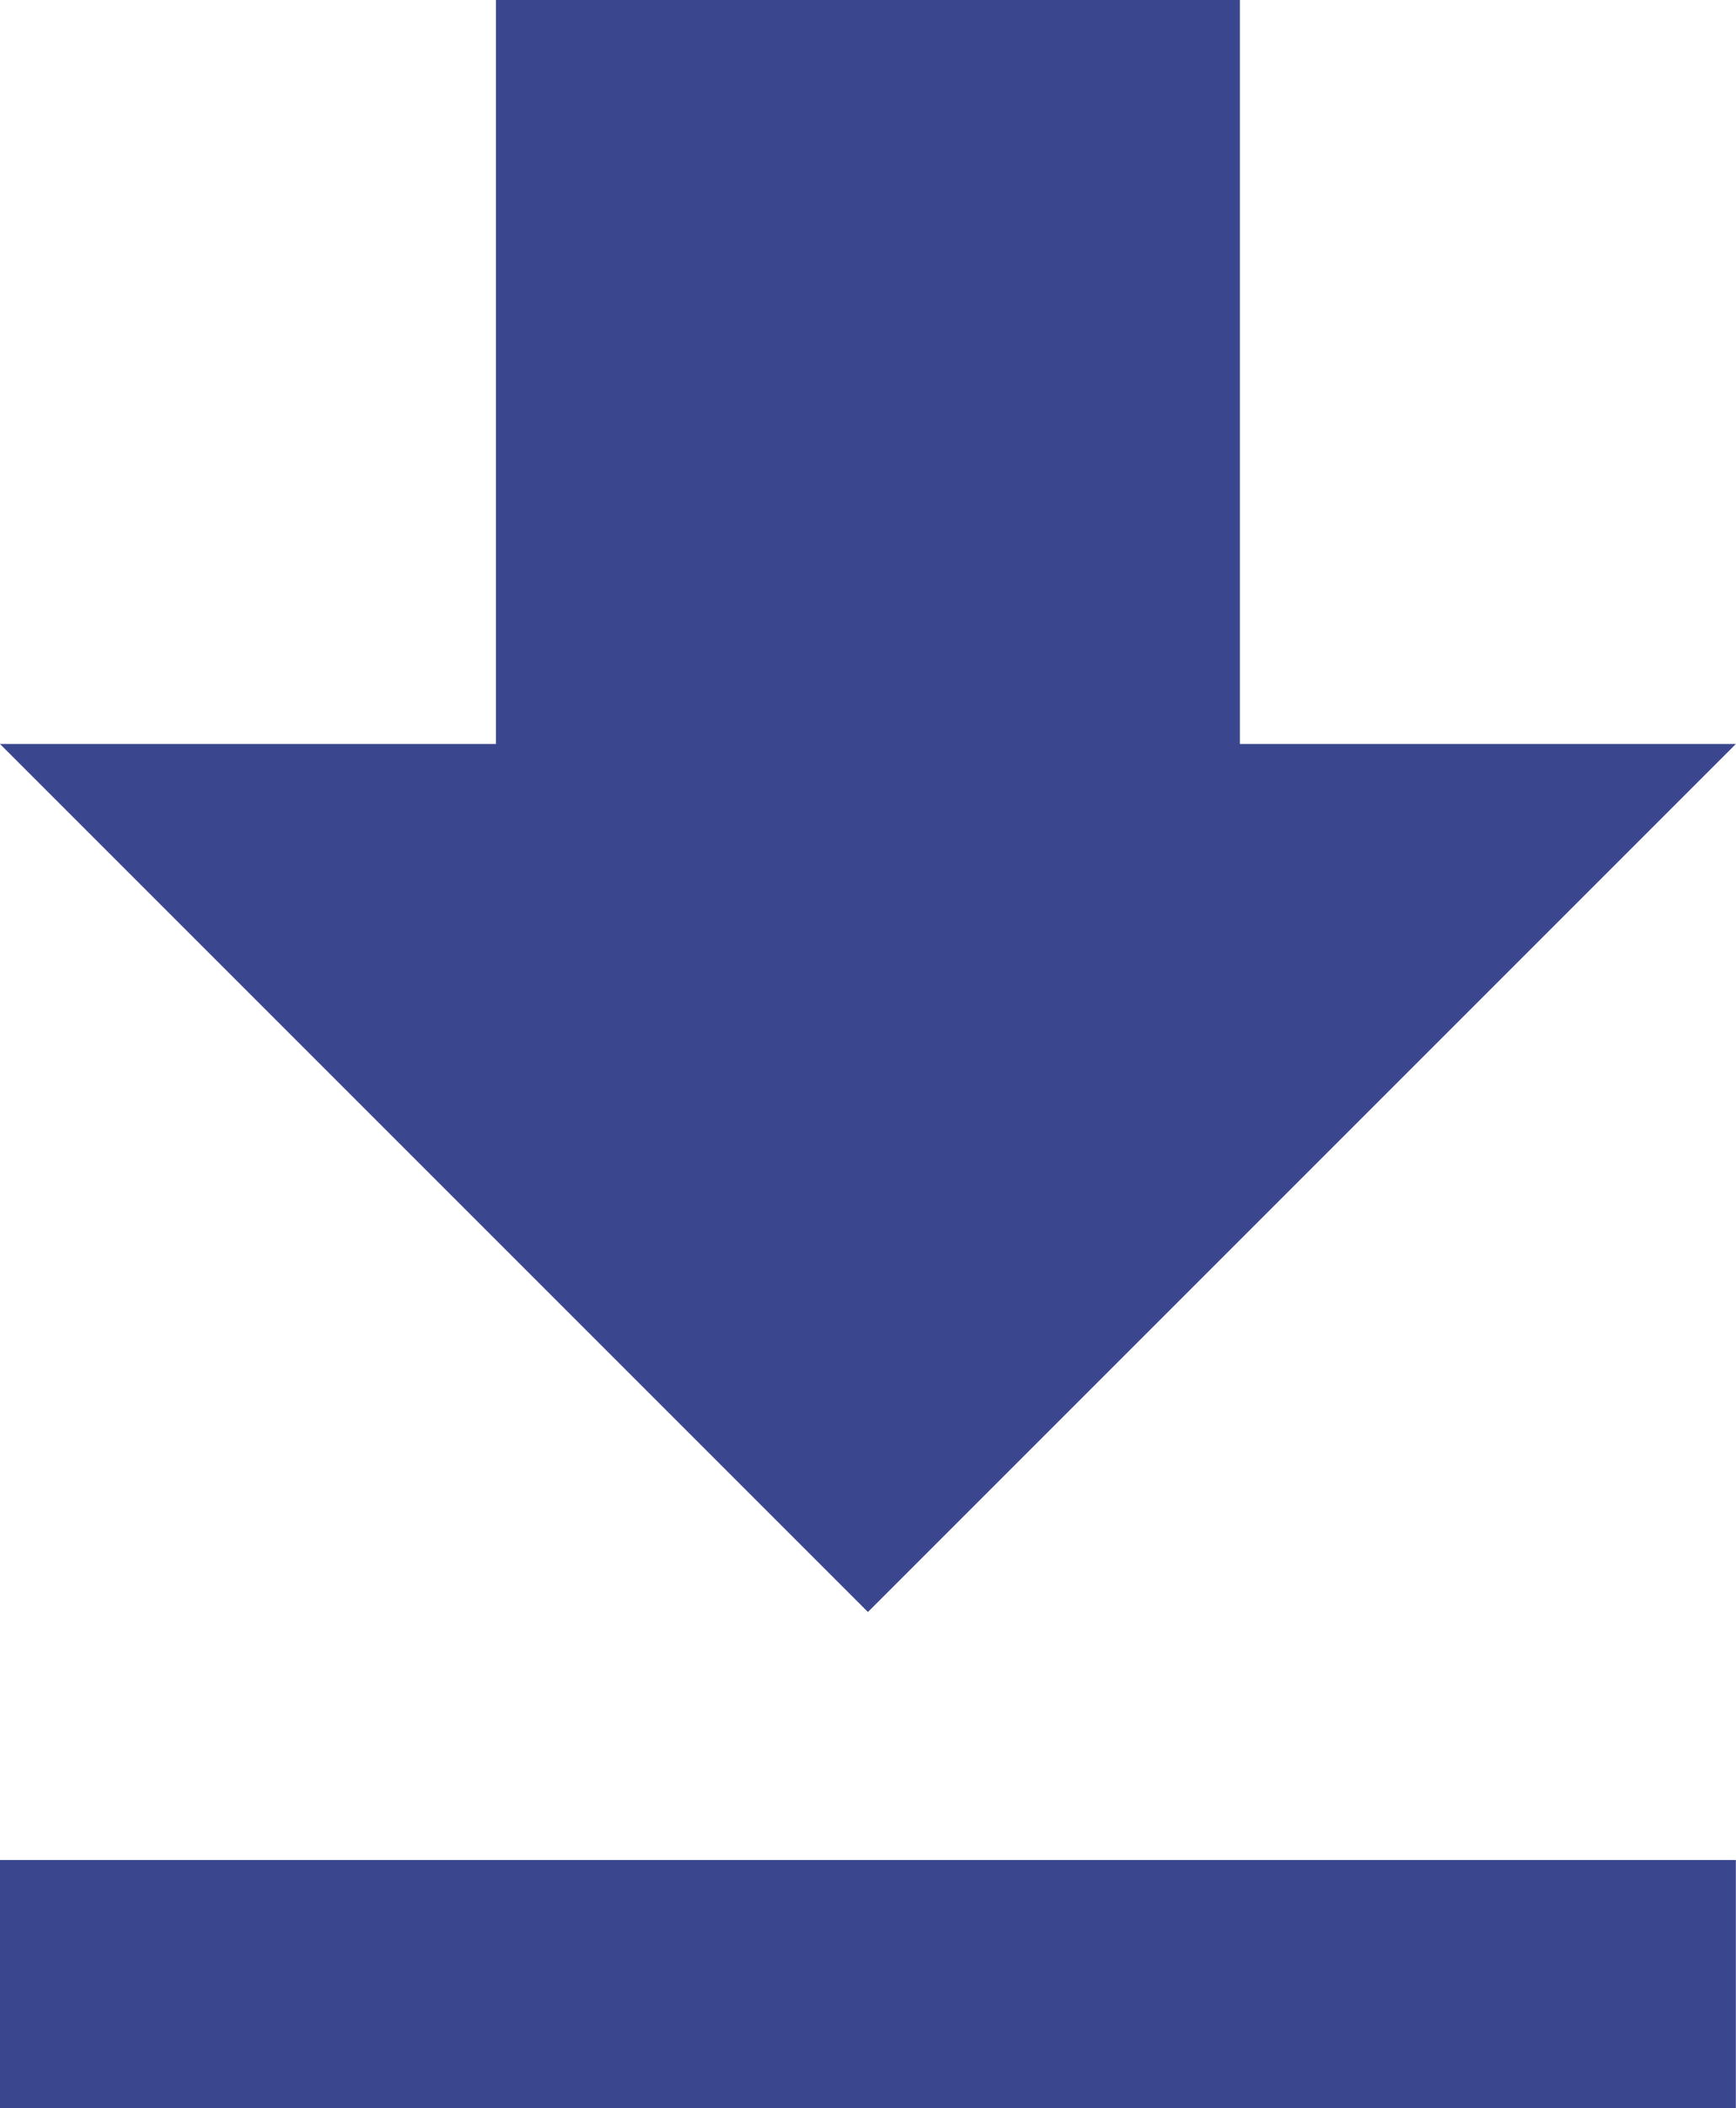
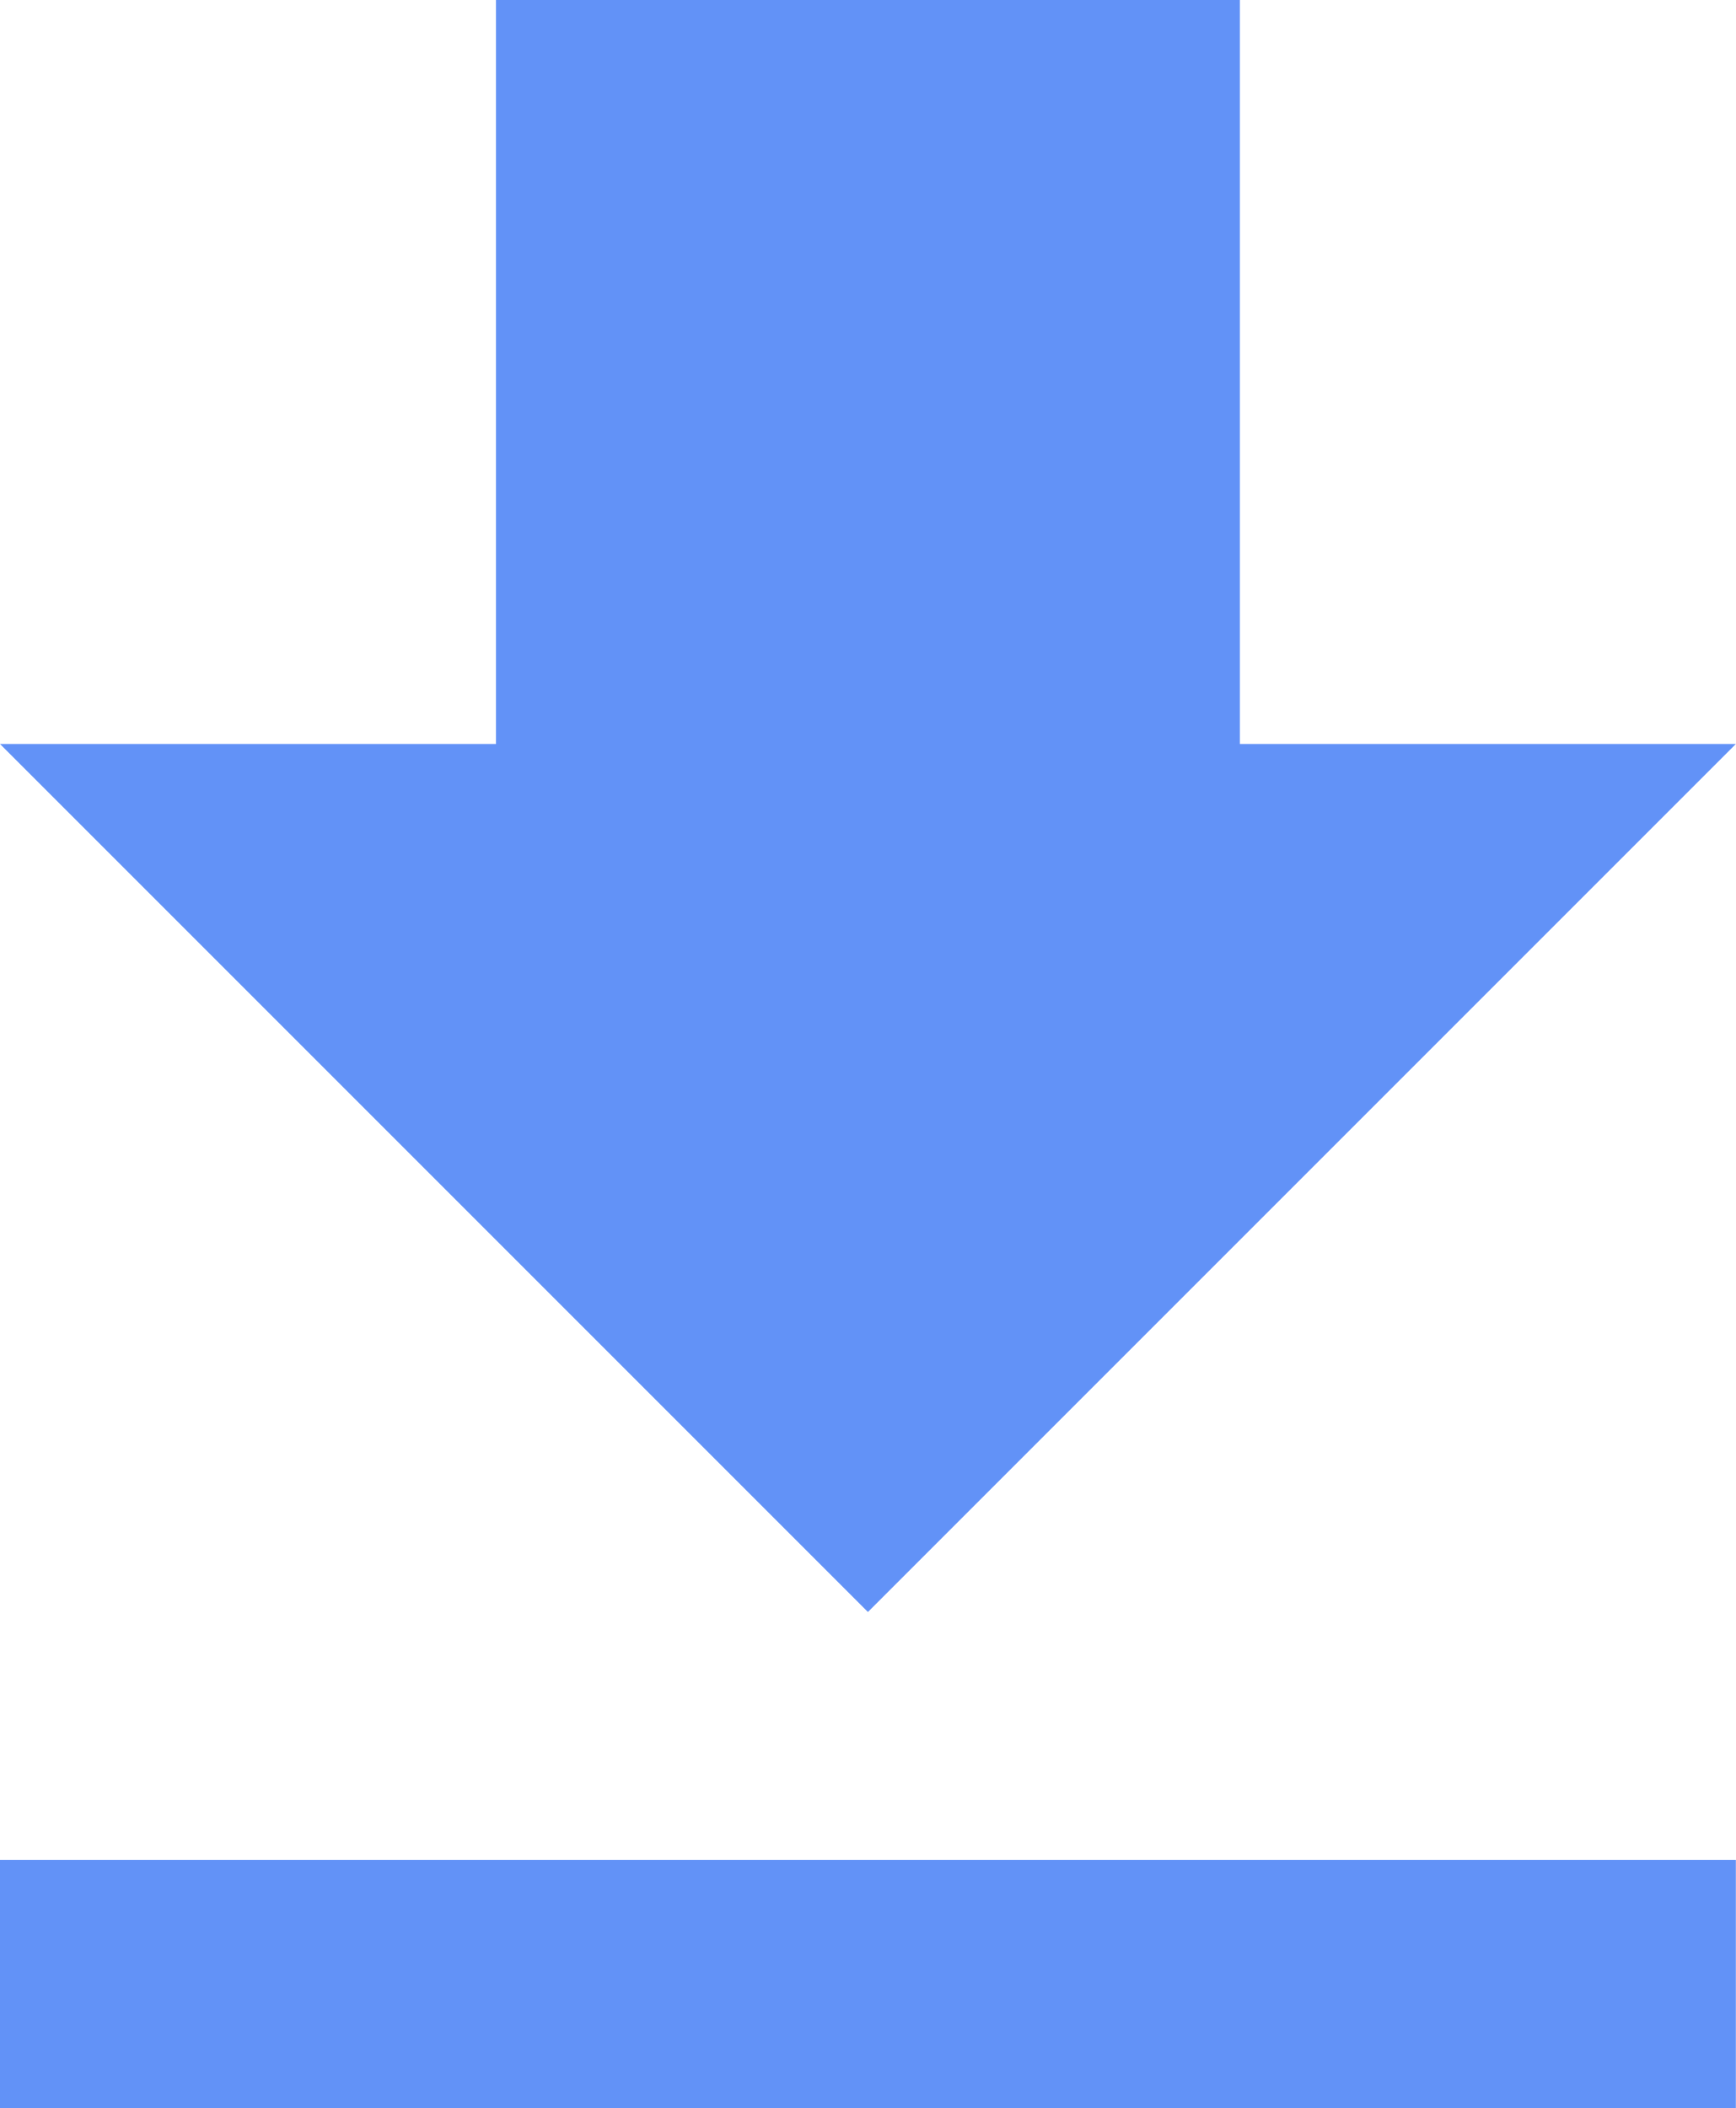
<svg xmlns="http://www.w3.org/2000/svg" width="14px" height="17px" viewBox="0 0 14 17" version="1.1">
  <g id="Page-1" stroke="none" stroke-width="1" fill="none" fill-rule="evenodd">
    <g id="baseline-get_app-24px" transform="translate(-5, -3)">
-       <path d="M19,9 L15,9 L15,3 L9,3 L9,9 L5,9 L12,16 L19,9 Z M5,18 L5,20 L19,20 L19,18 L5,18 Z" id="Shape" fill="#3A478F" fill-rule="nonzero" />
+       <path d="M19,9 L15,9 L15,3 L9,3 L9,9 L5,9 L12,16 L19,9 Z M5,18 L5,20 L19,20 L19,18 L5,18 Z" id="Shape" fill="#6292f7" fill-rule="nonzero" />
      <polygon id="Path" points="0 0 24 0 24 24 0 24" />
    </g>
  </g>
</svg>
